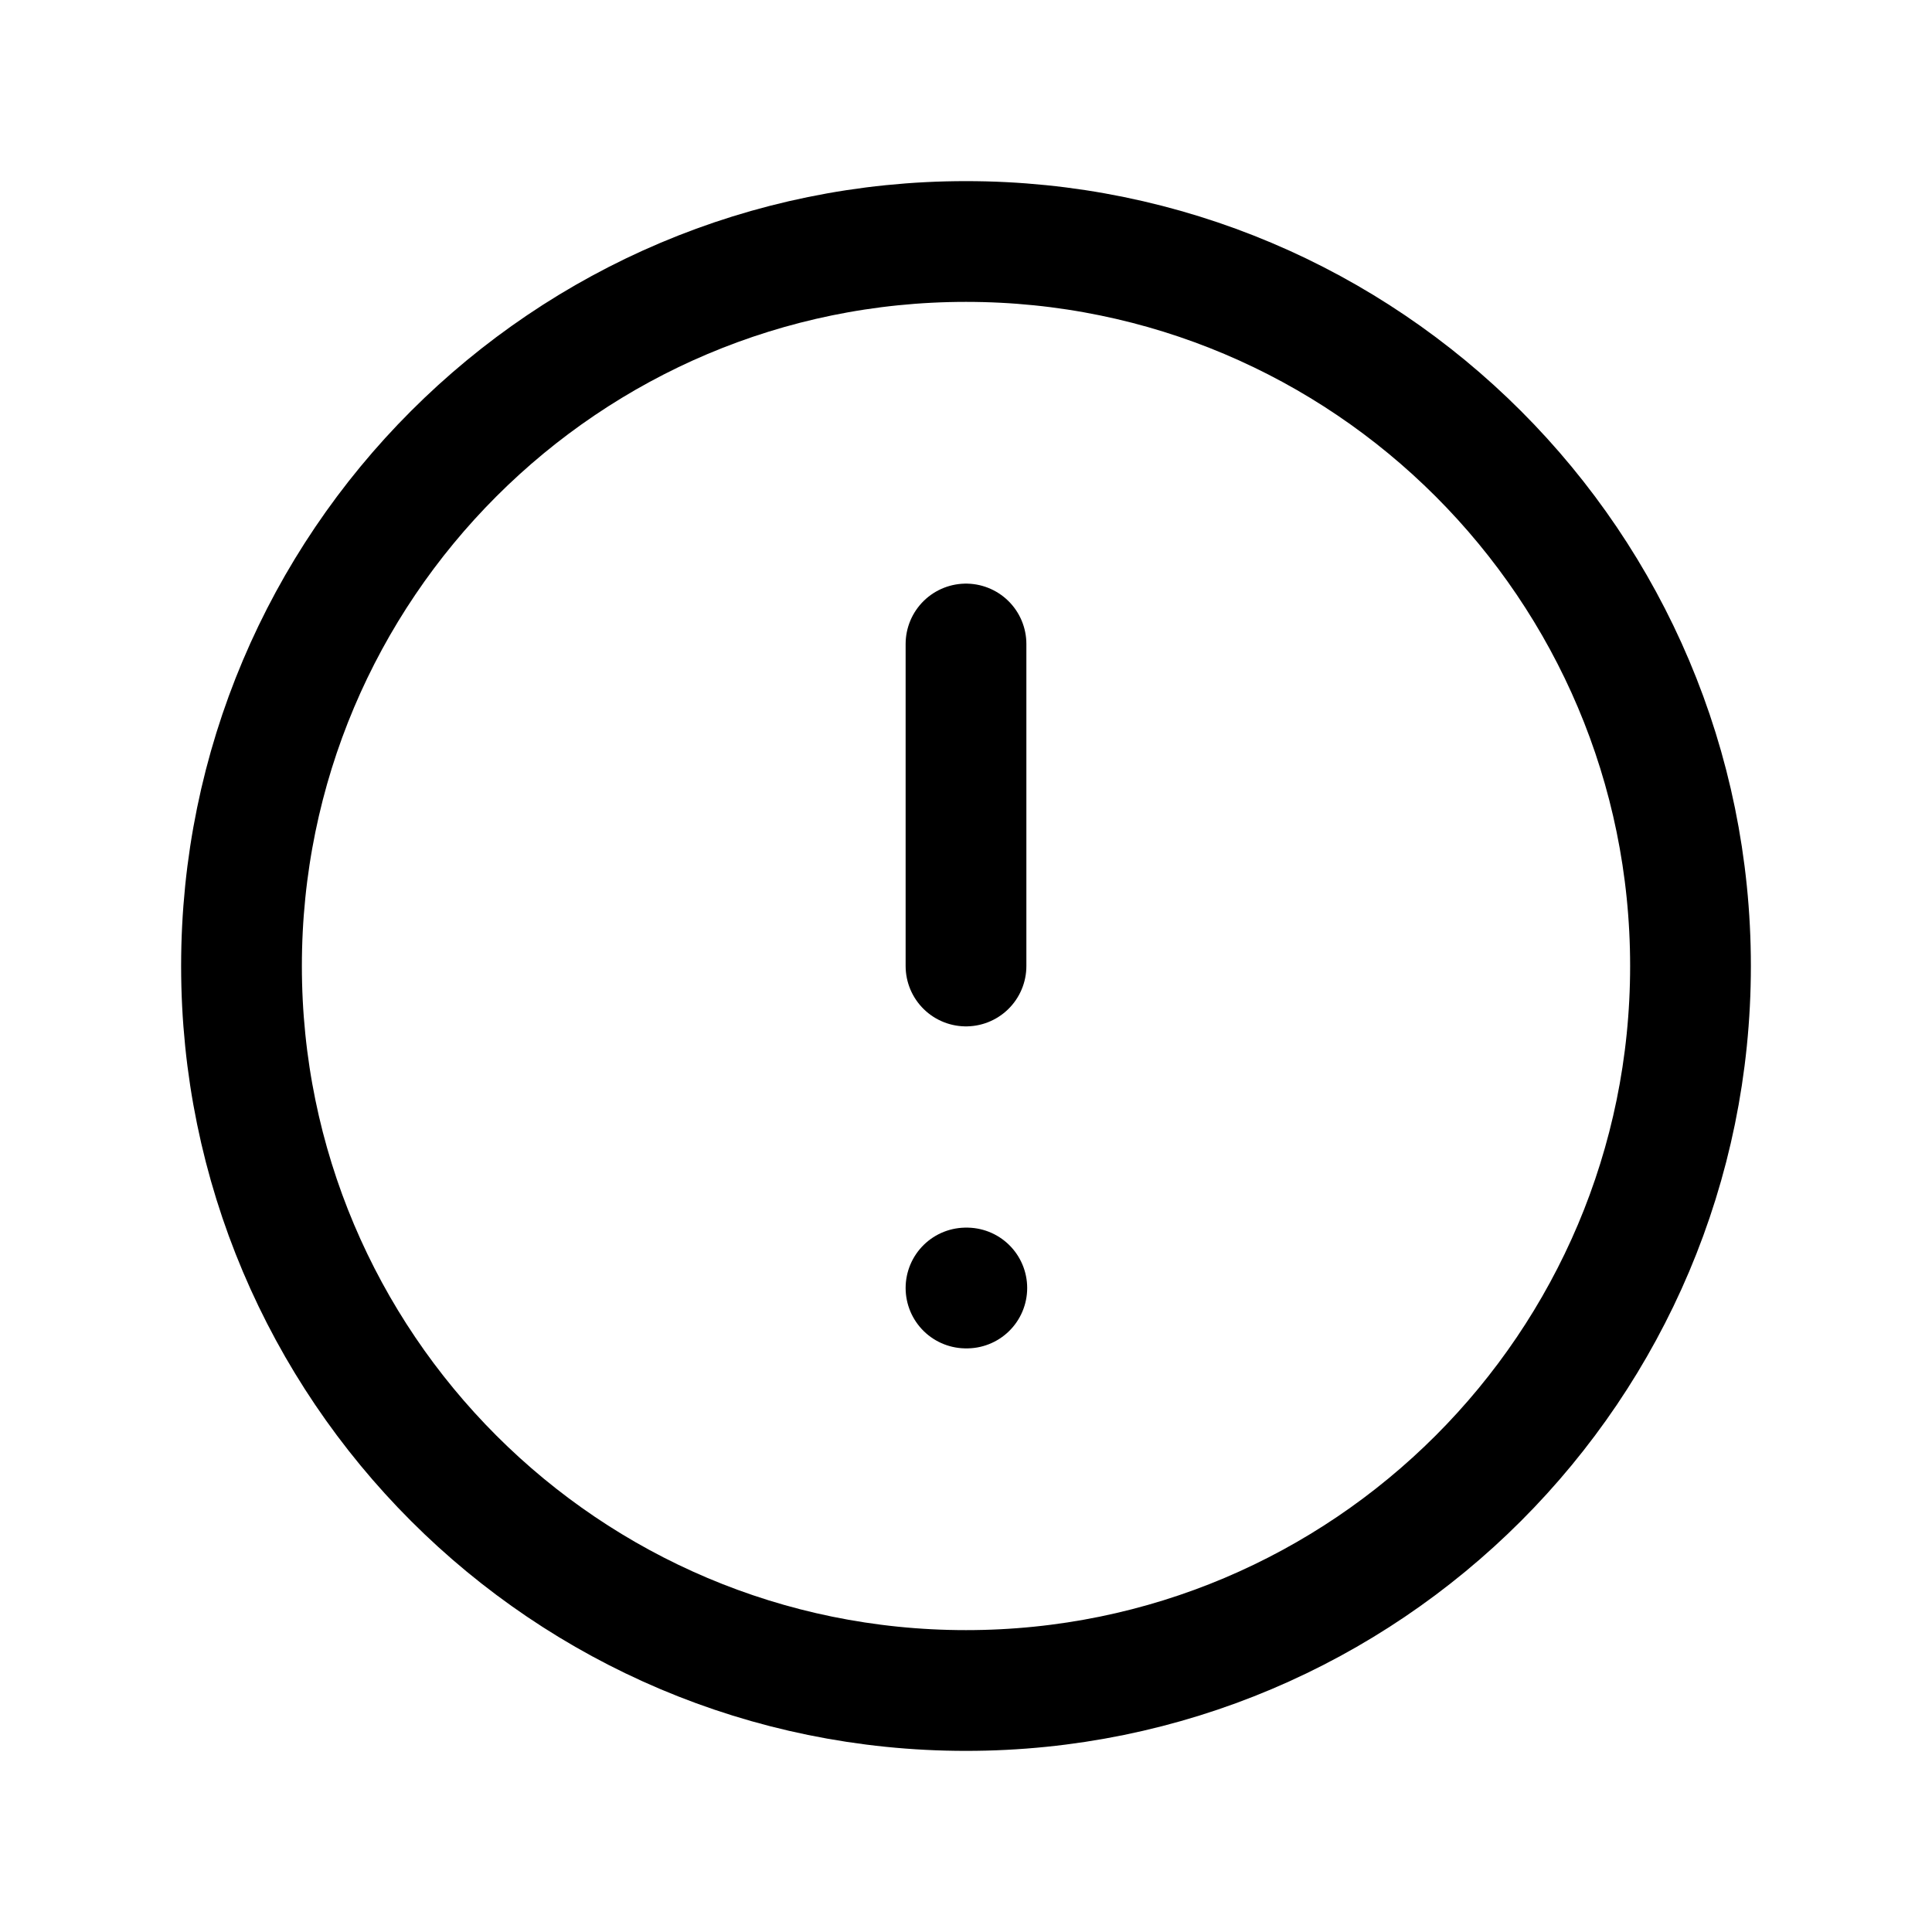
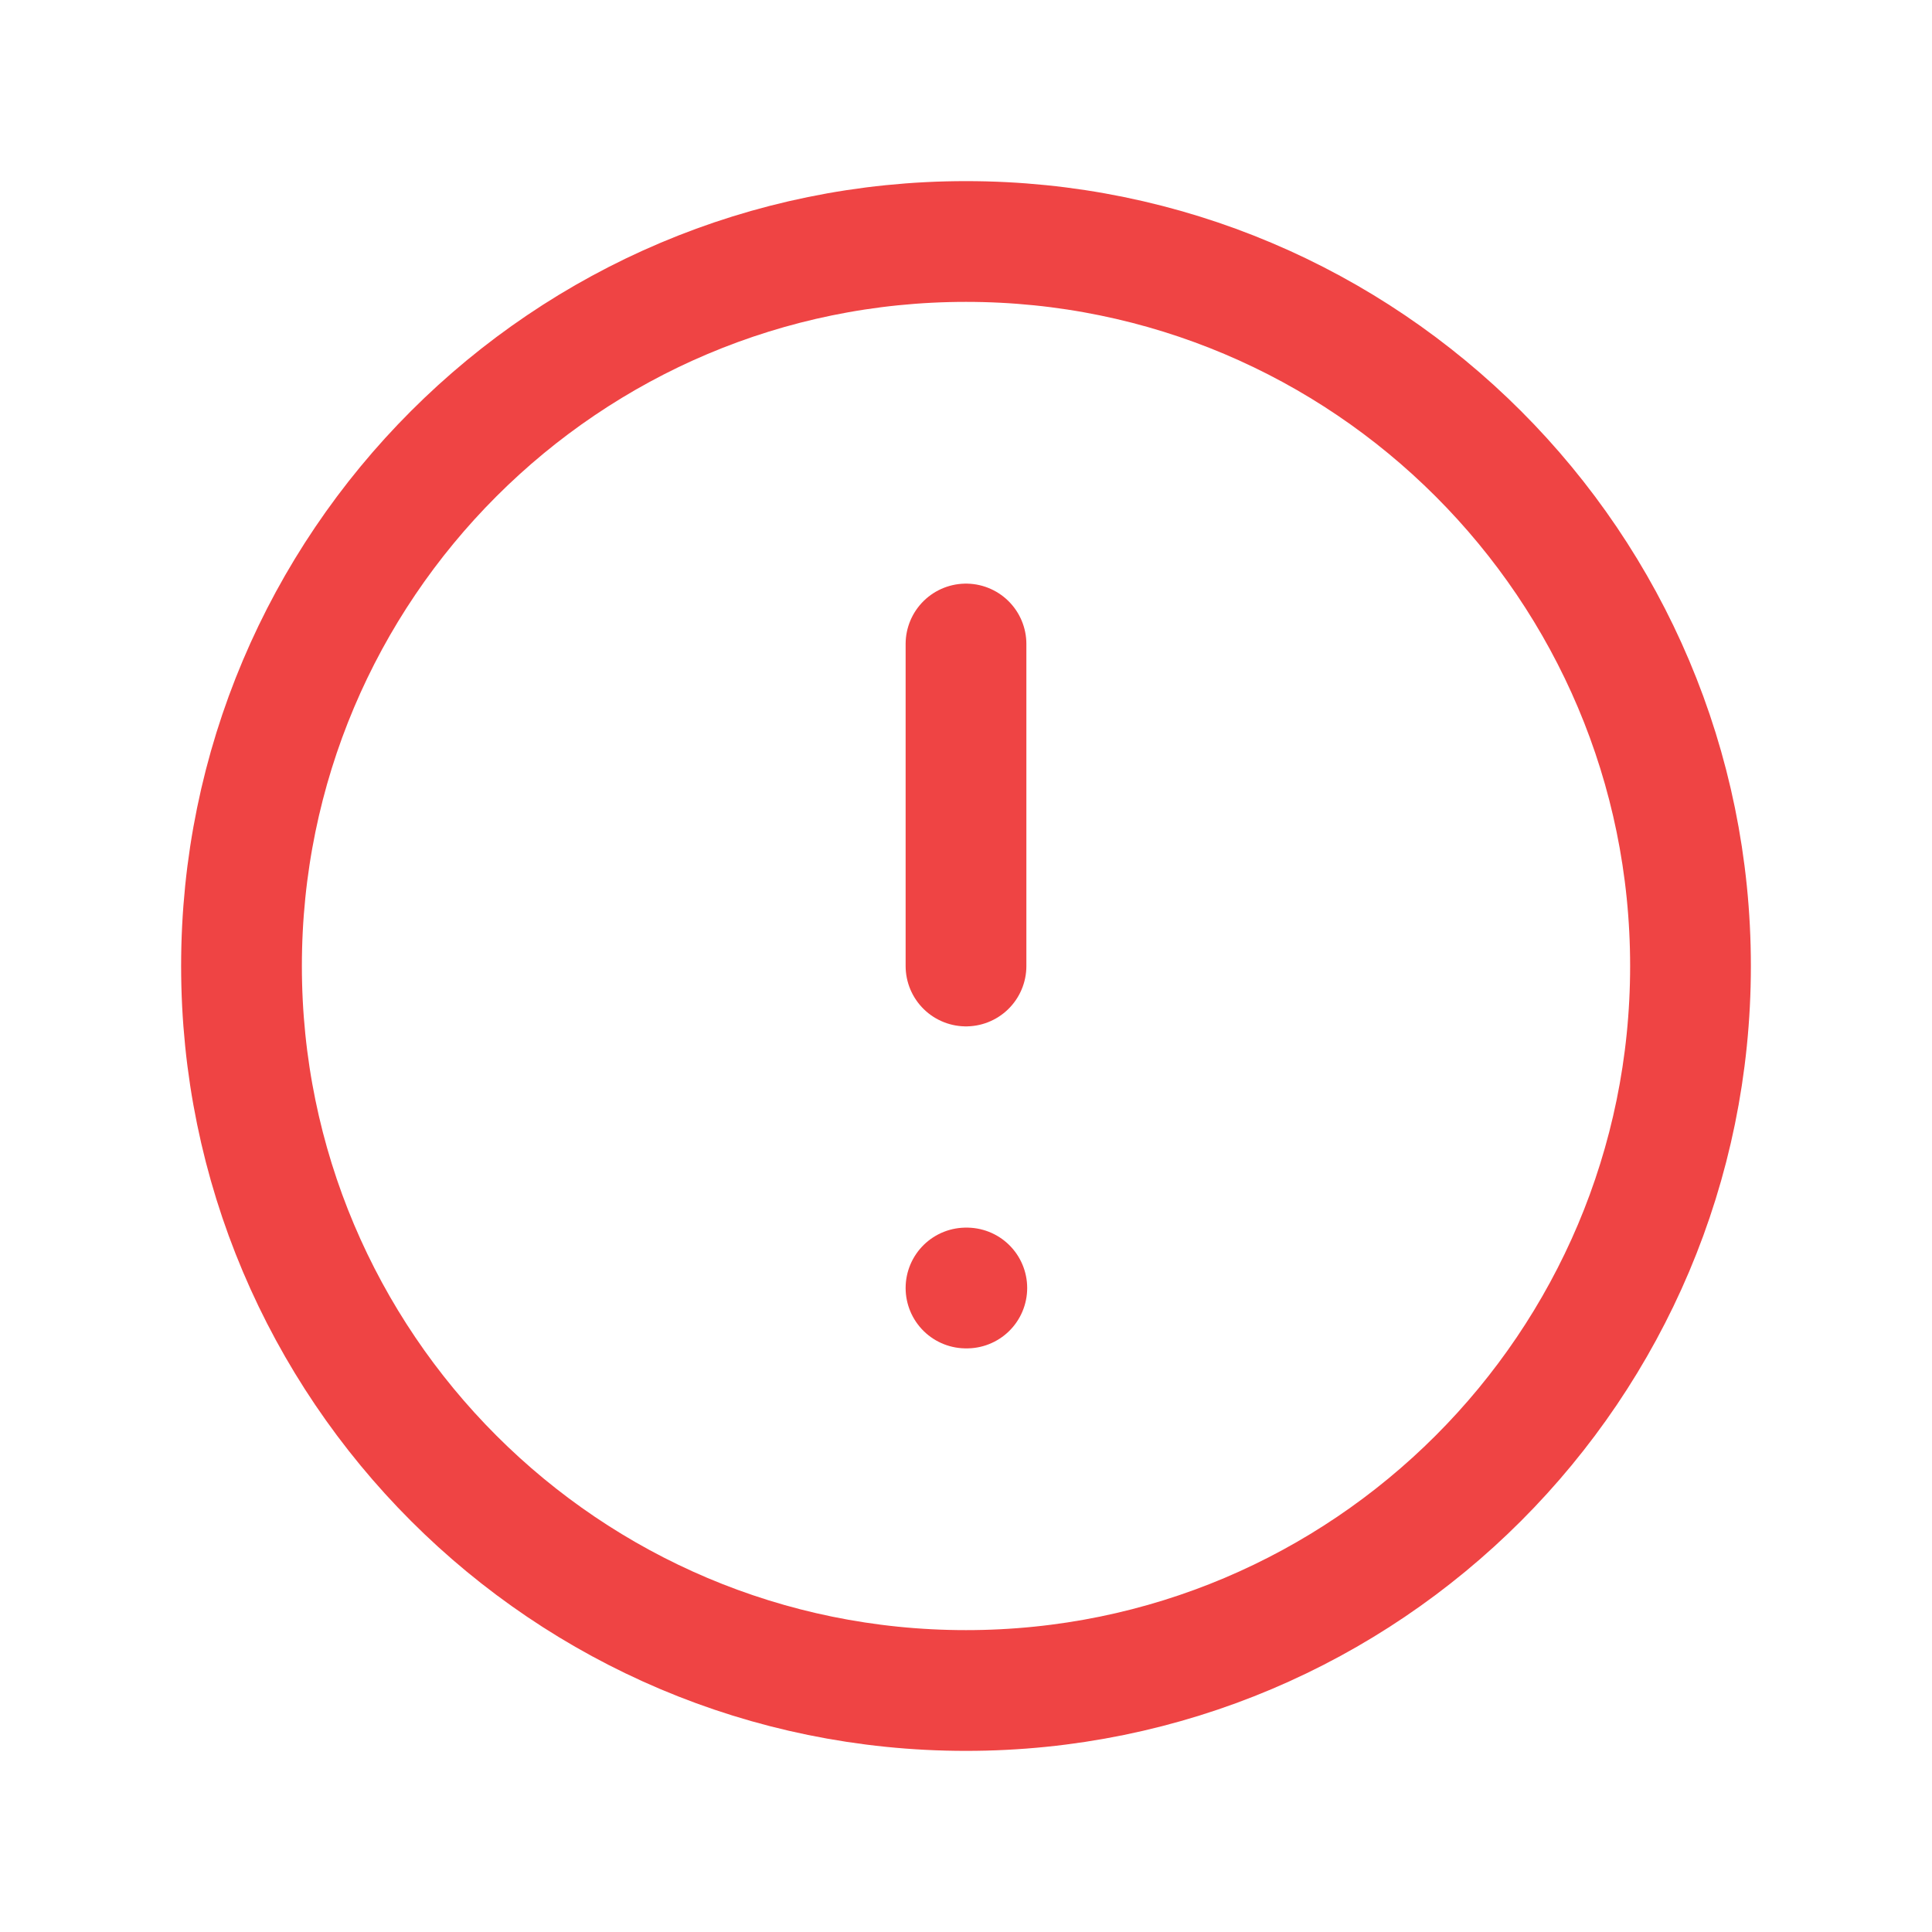
- <svg xmlns="http://www.w3.org/2000/svg" class="icon icon-tabler icon-tabler-alert-circle" width="44" height="44" viewBox="0 0 24 24" stroke-width="1.5" stroke="#000000" fill="none" stroke-linecap="round" stroke-linejoin="round">
+ <svg xmlns="http://www.w3.org/2000/svg" class="icon icon-tabler icon-tabler-alert-circle" width="44" height="44" viewBox="0 0 24 24" stroke-width="1.5" stroke="#ef4444" fill="none" stroke-linecap="round" stroke-linejoin="round">
  <path stroke="none" d="M0 0h24v24H0z" fill="none" />
  <circle cx="12" cy="12" r="9" />
  <line x1="12" y1="8" x2="12" y2="12" />
  <line x1="12" y1="16" x2="12.01" y2="16" />
</svg>
